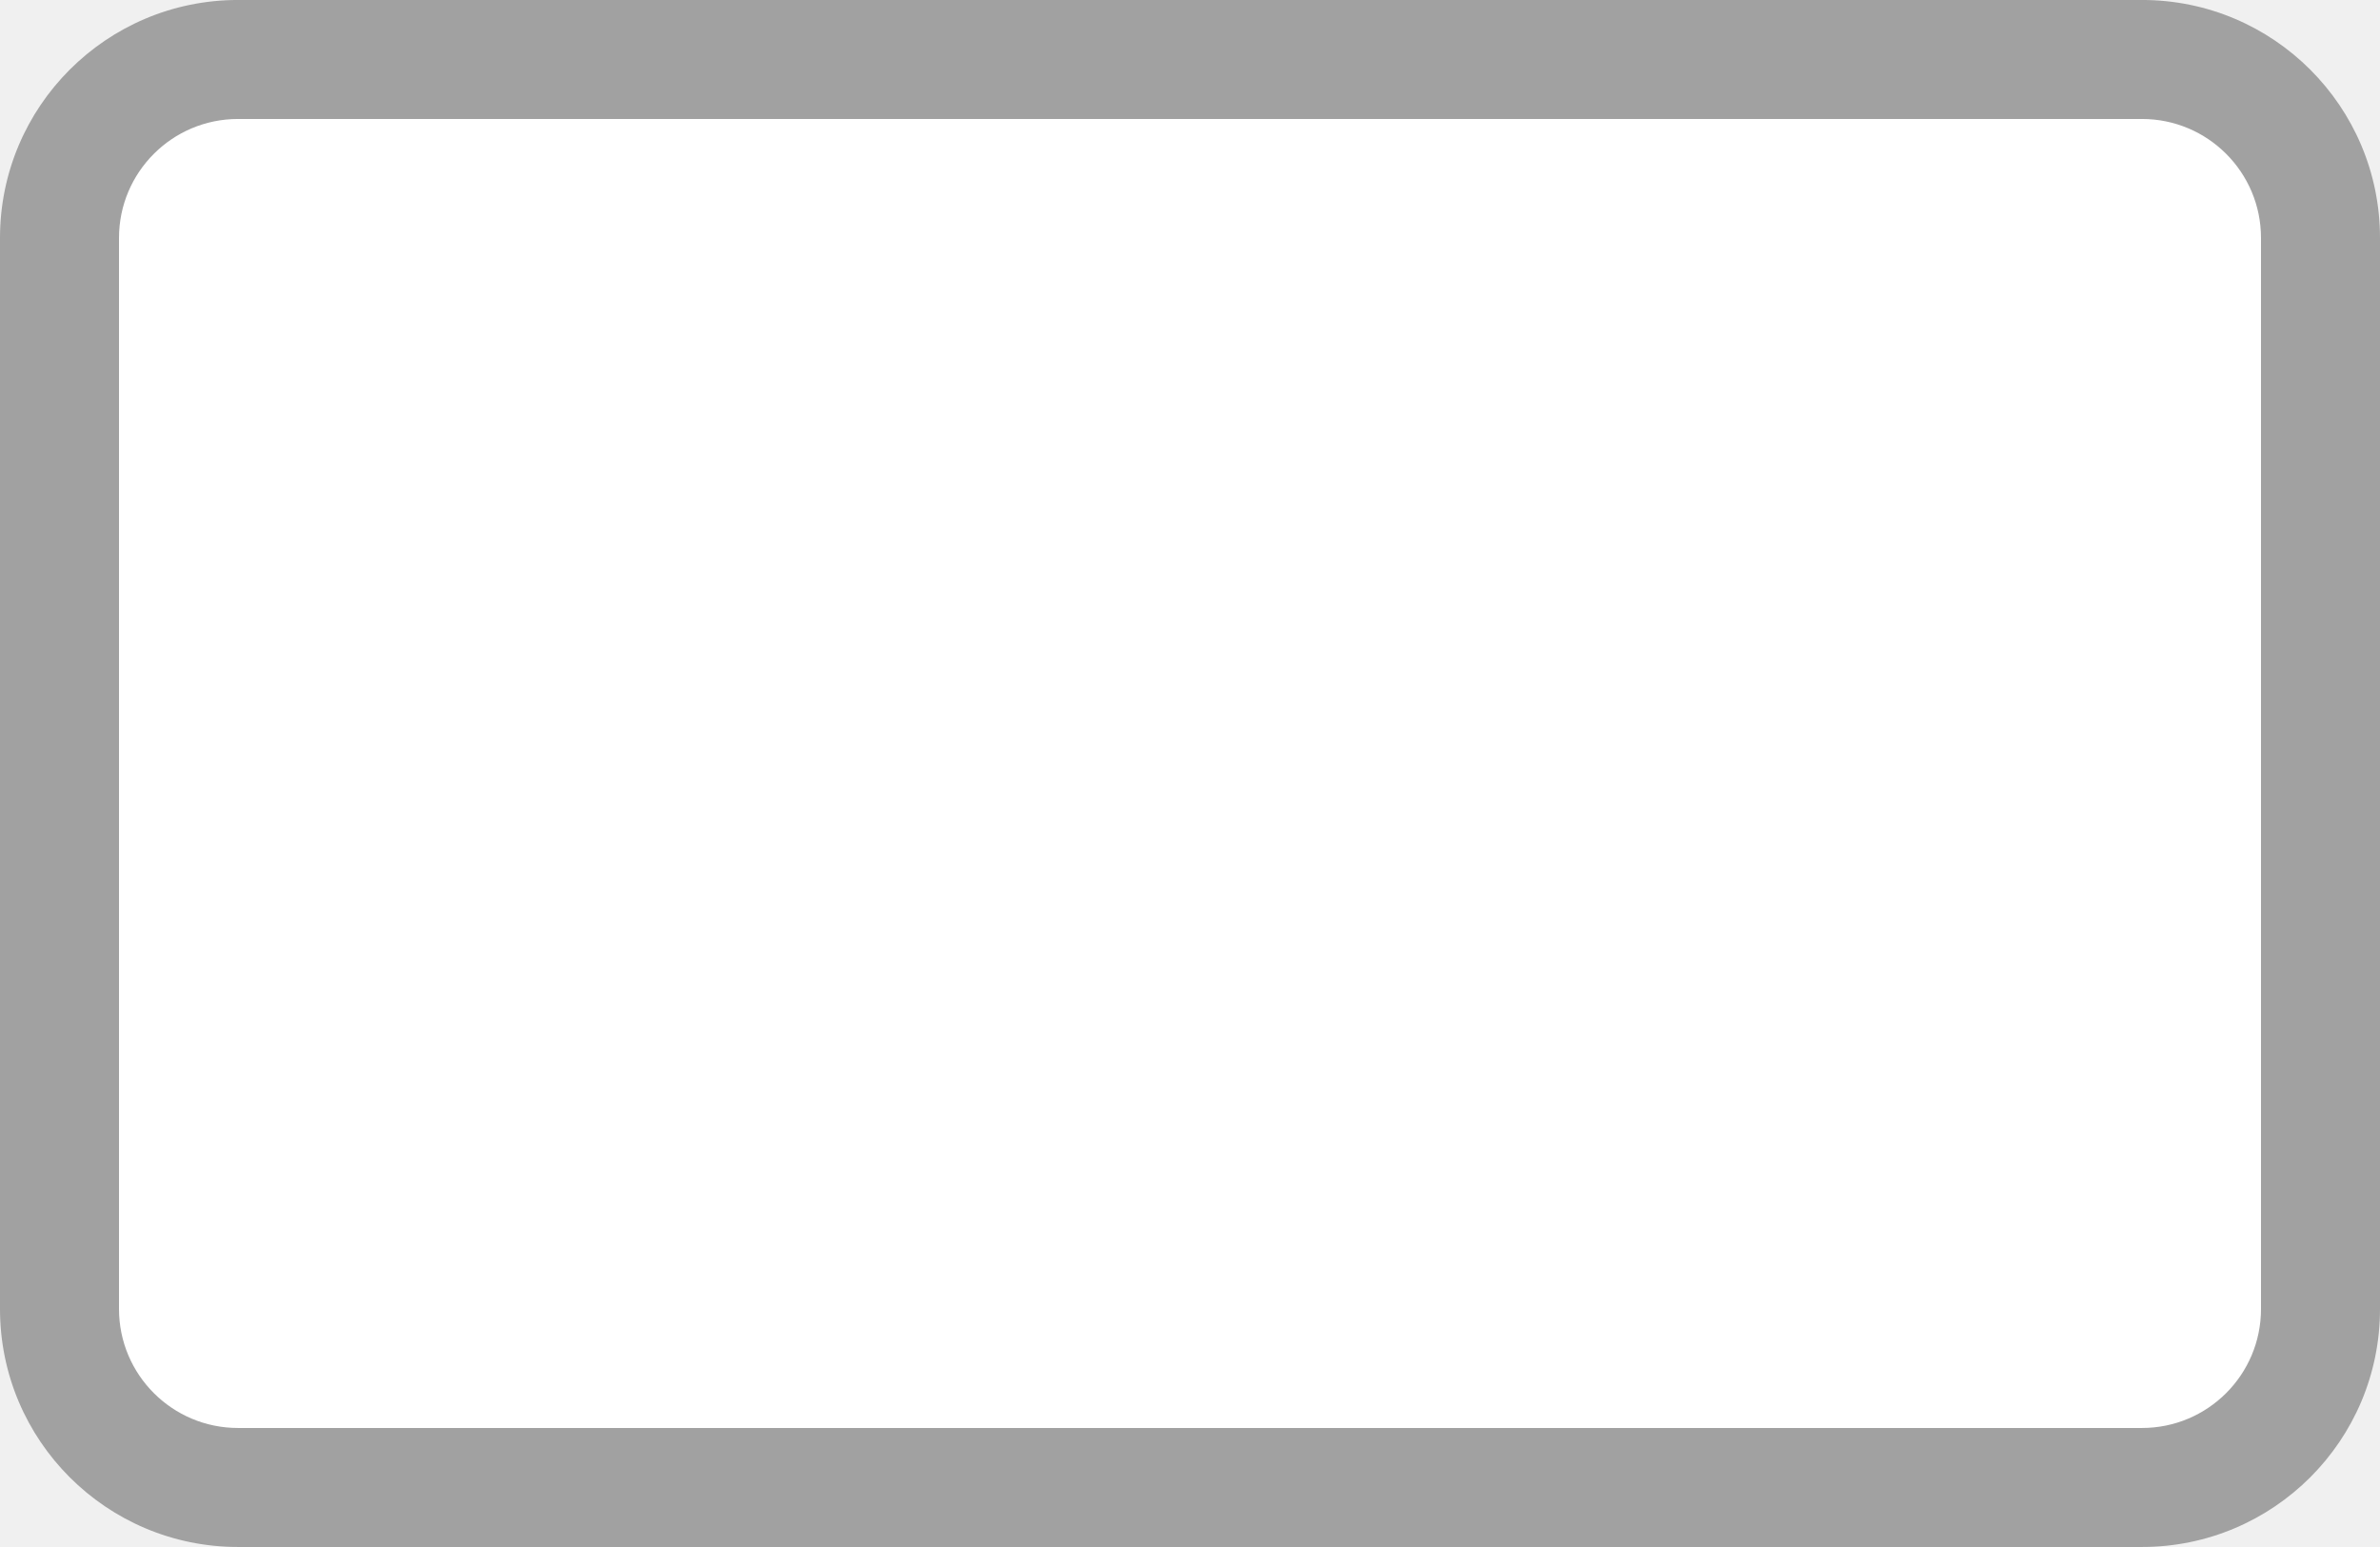
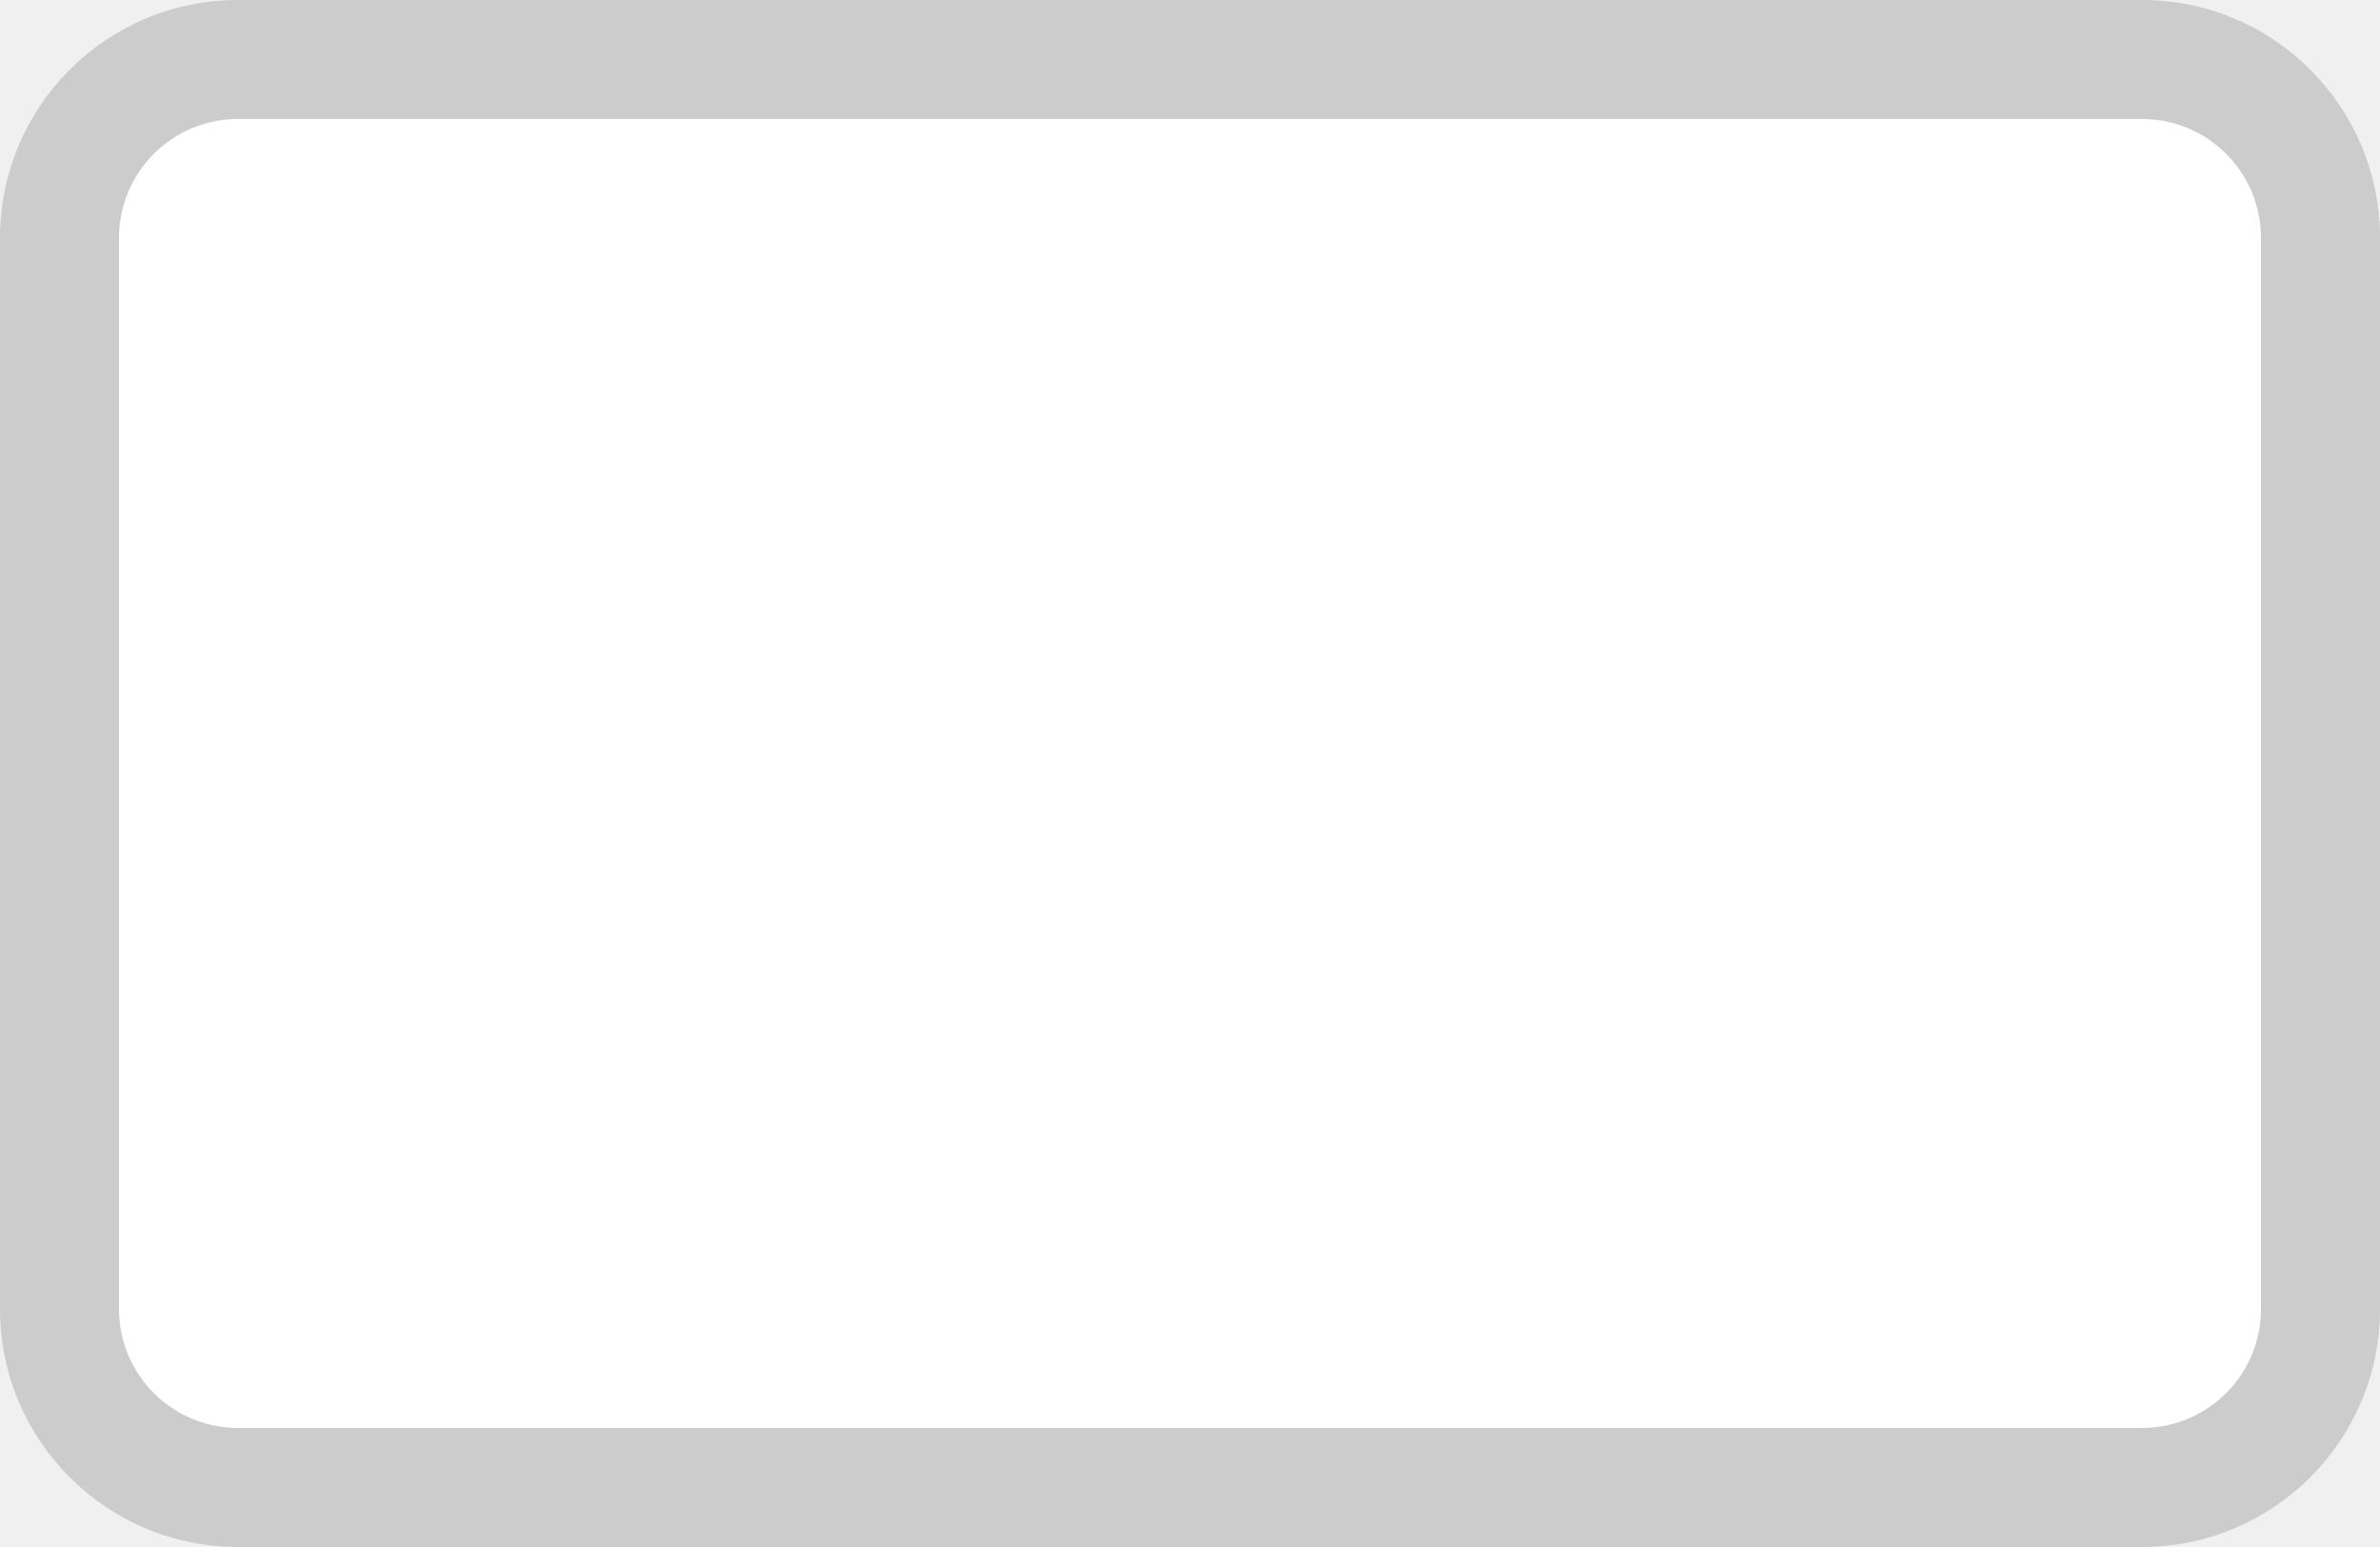
<svg xmlns="http://www.w3.org/2000/svg" width="20" height="13" id="svg5037" version="1.1">
  <defs id="defs5039" />
  <g id="layer1" transform="translate(-54.99999,-924.3622)">
    <g transform="translate(-180,480)" id="generic-md-2">
-       <rect y="444.362" x="235" height="13" width="20" id="rect3449" style="opacity:0.33;color:#000000;fill:#000000;fill-opacity:1;fill-rule:evenodd;stroke:none;stroke-width:1;marker:none;visibility:visible;display:inline;overflow:visible;enable-background:accumulate" ry="2" rx="2" />
+       <rect y="444.362" x="235" height="13" width="20" id="rect3449" style="opacity:1;color:#CCCCCC;fill:#CCCCCC;fill-opacity:1;fill-rule:evenodd;stroke:none;stroke-width:1;marker:none;visibility:visible;display:inline;overflow:visible;enable-background:accumulate" ry="2" rx="2" />
      <rect style="color:#000000;fill:#ffffff;fill-opacity:1;fill-rule:evenodd;stroke:none;stroke-width:1;marker:none;visibility:visible;display:inline;overflow:visible;enable-background:accumulate" id="rect3451" width="18" height="11" x="236" y="445.362" ry="1" rx="1" />
    </g>
  </g>
</svg>
